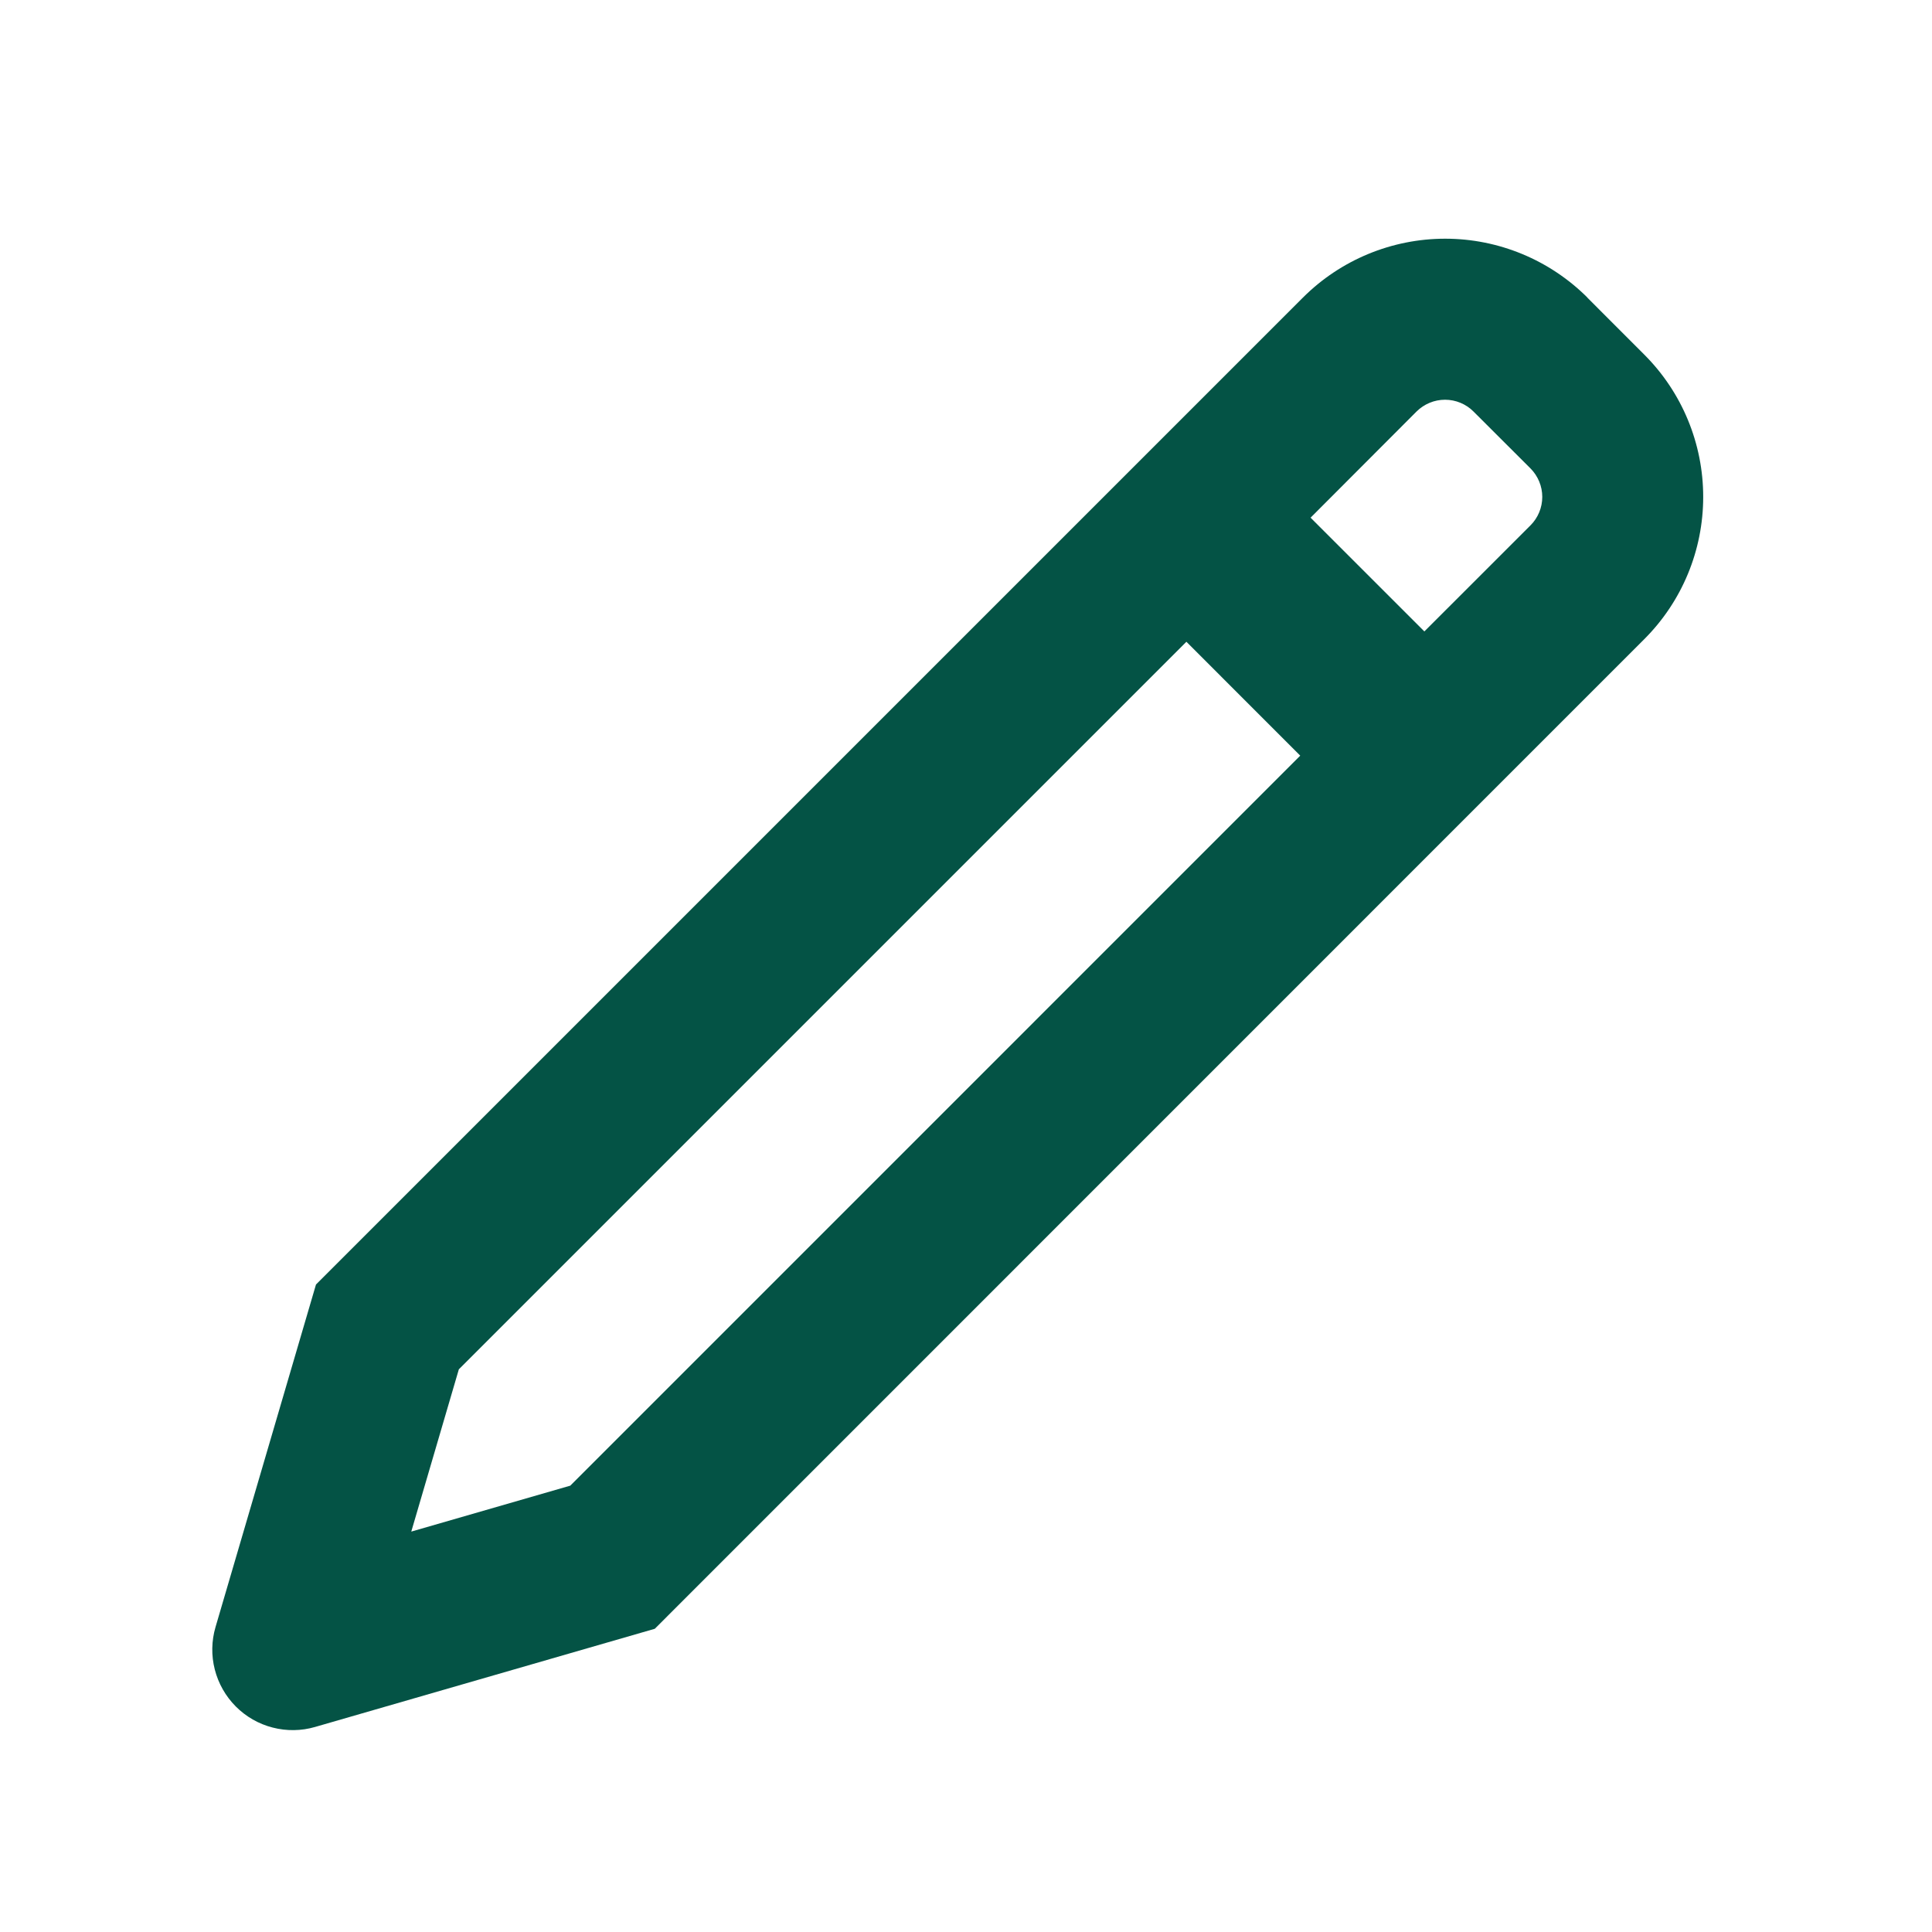
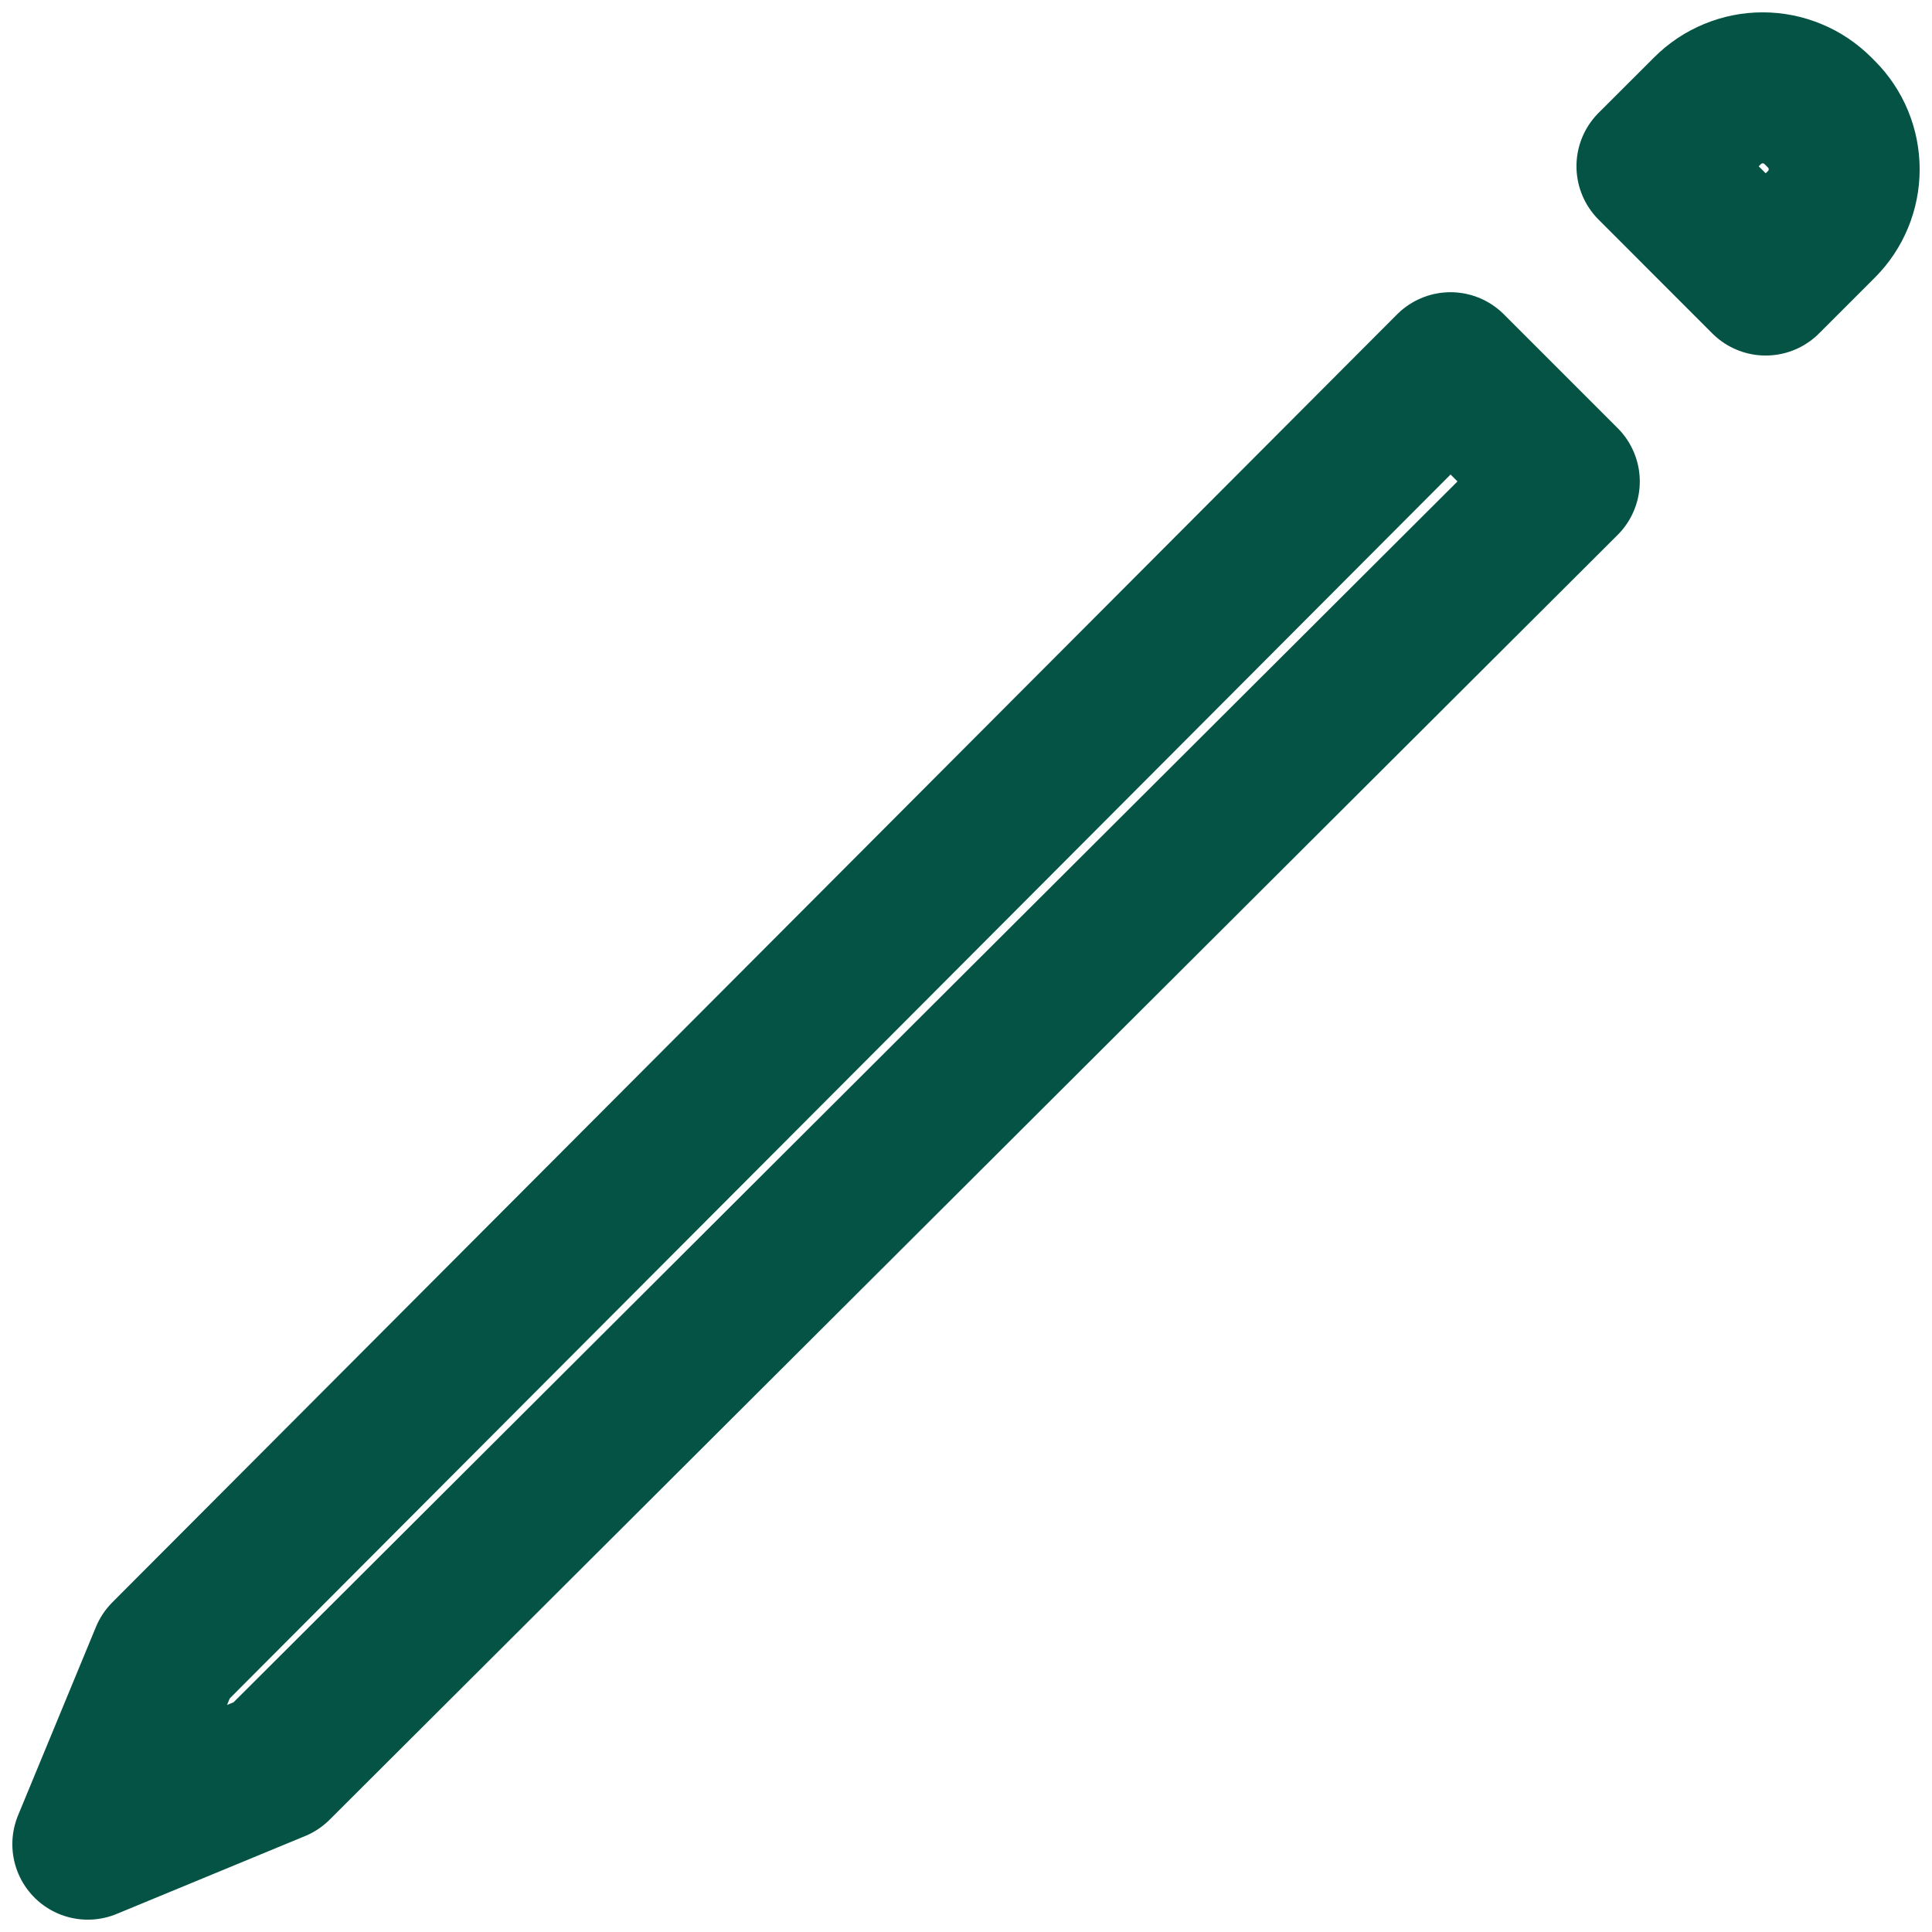
- <svg xmlns="http://www.w3.org/2000/svg" width="40" height="40" viewBox="0 0 40 40" fill="none">
-   <path d="M24.563 13.287L9.5 28.35L8.515 31.71L11.807 30.759L26.92 15.645L24.563 13.287ZM27.133 10.717L29.49 13.073L31.687 10.877C31.843 10.721 31.931 10.509 31.931 10.288C31.931 10.067 31.843 9.855 31.687 9.698L30.507 8.52C30.351 8.364 30.139 8.276 29.918 8.276C29.697 8.276 29.485 8.364 29.328 8.52L27.135 10.717H27.133ZM32.865 6.163L34.043 7.342C34.825 8.123 35.263 9.183 35.263 10.288C35.263 11.393 34.825 12.452 34.043 13.233L13.557 33.722L6.523 35.755C6.237 35.838 5.933 35.842 5.644 35.767C5.355 35.693 5.092 35.542 4.881 35.33C4.671 35.119 4.521 34.855 4.447 34.566C4.373 34.277 4.378 33.973 4.462 33.687L6.542 26.595L26.975 6.162C27.756 5.381 28.816 4.942 29.921 4.942C31.026 4.942 32.085 5.381 32.867 6.162L32.865 6.163Z" fill="#045345" />
+ <svg xmlns="http://www.w3.org/2000/svg" width="22" height="22" viewBox="0 0 22 22" fill="none">
+   <path d="M16.517 4.187L1.887 18.854L1 21L3.146 20.113L17.813 5.483L16.517 4.187ZM19.445 1.26L18.811 1.893L20.106 3.189L20.74 2.555C20.907 2.389 21 2.163 21 1.928C21 1.692 20.907 1.467 20.74 1.3L20.7 1.26C20.617 1.178 20.52 1.112 20.412 1.068C20.304 1.023 20.189 1 20.072 1C19.956 1 19.84 1.023 19.733 1.068C19.625 1.112 19.527 1.178 19.445 1.26Z" stroke="#045345" stroke-width="1.719" stroke-linecap="round" stroke-linejoin="round" />
</svg>
